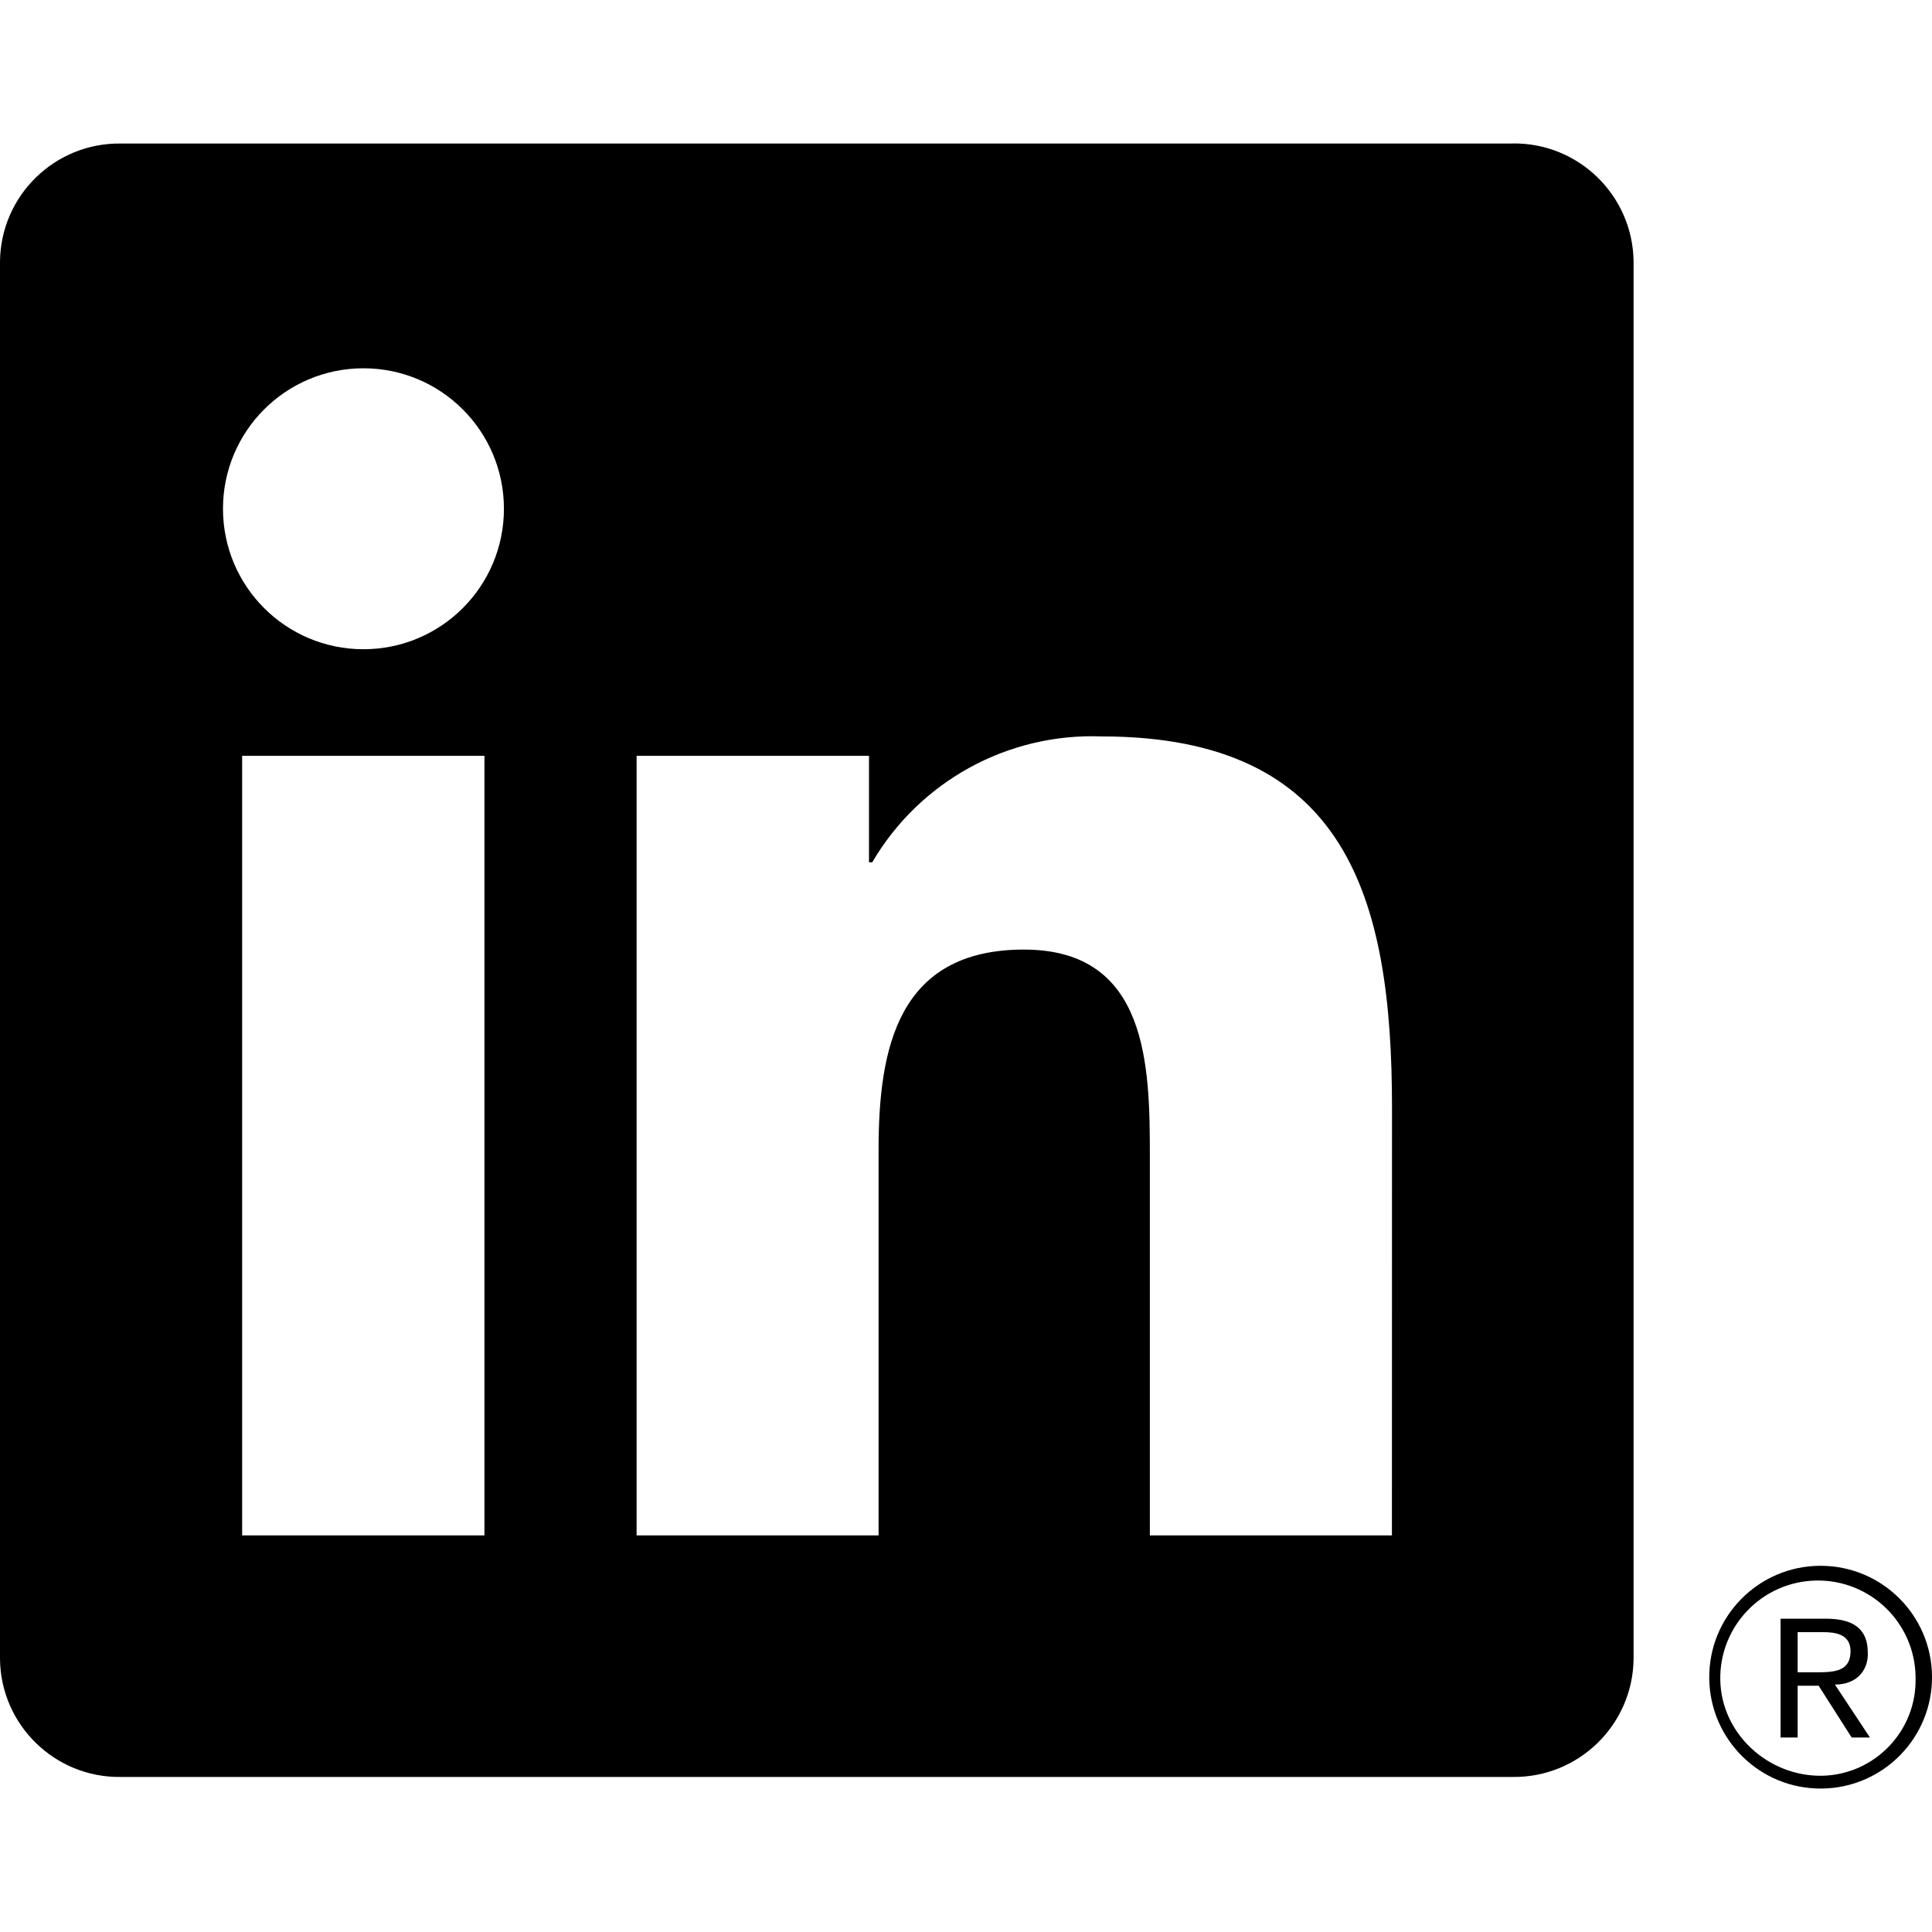
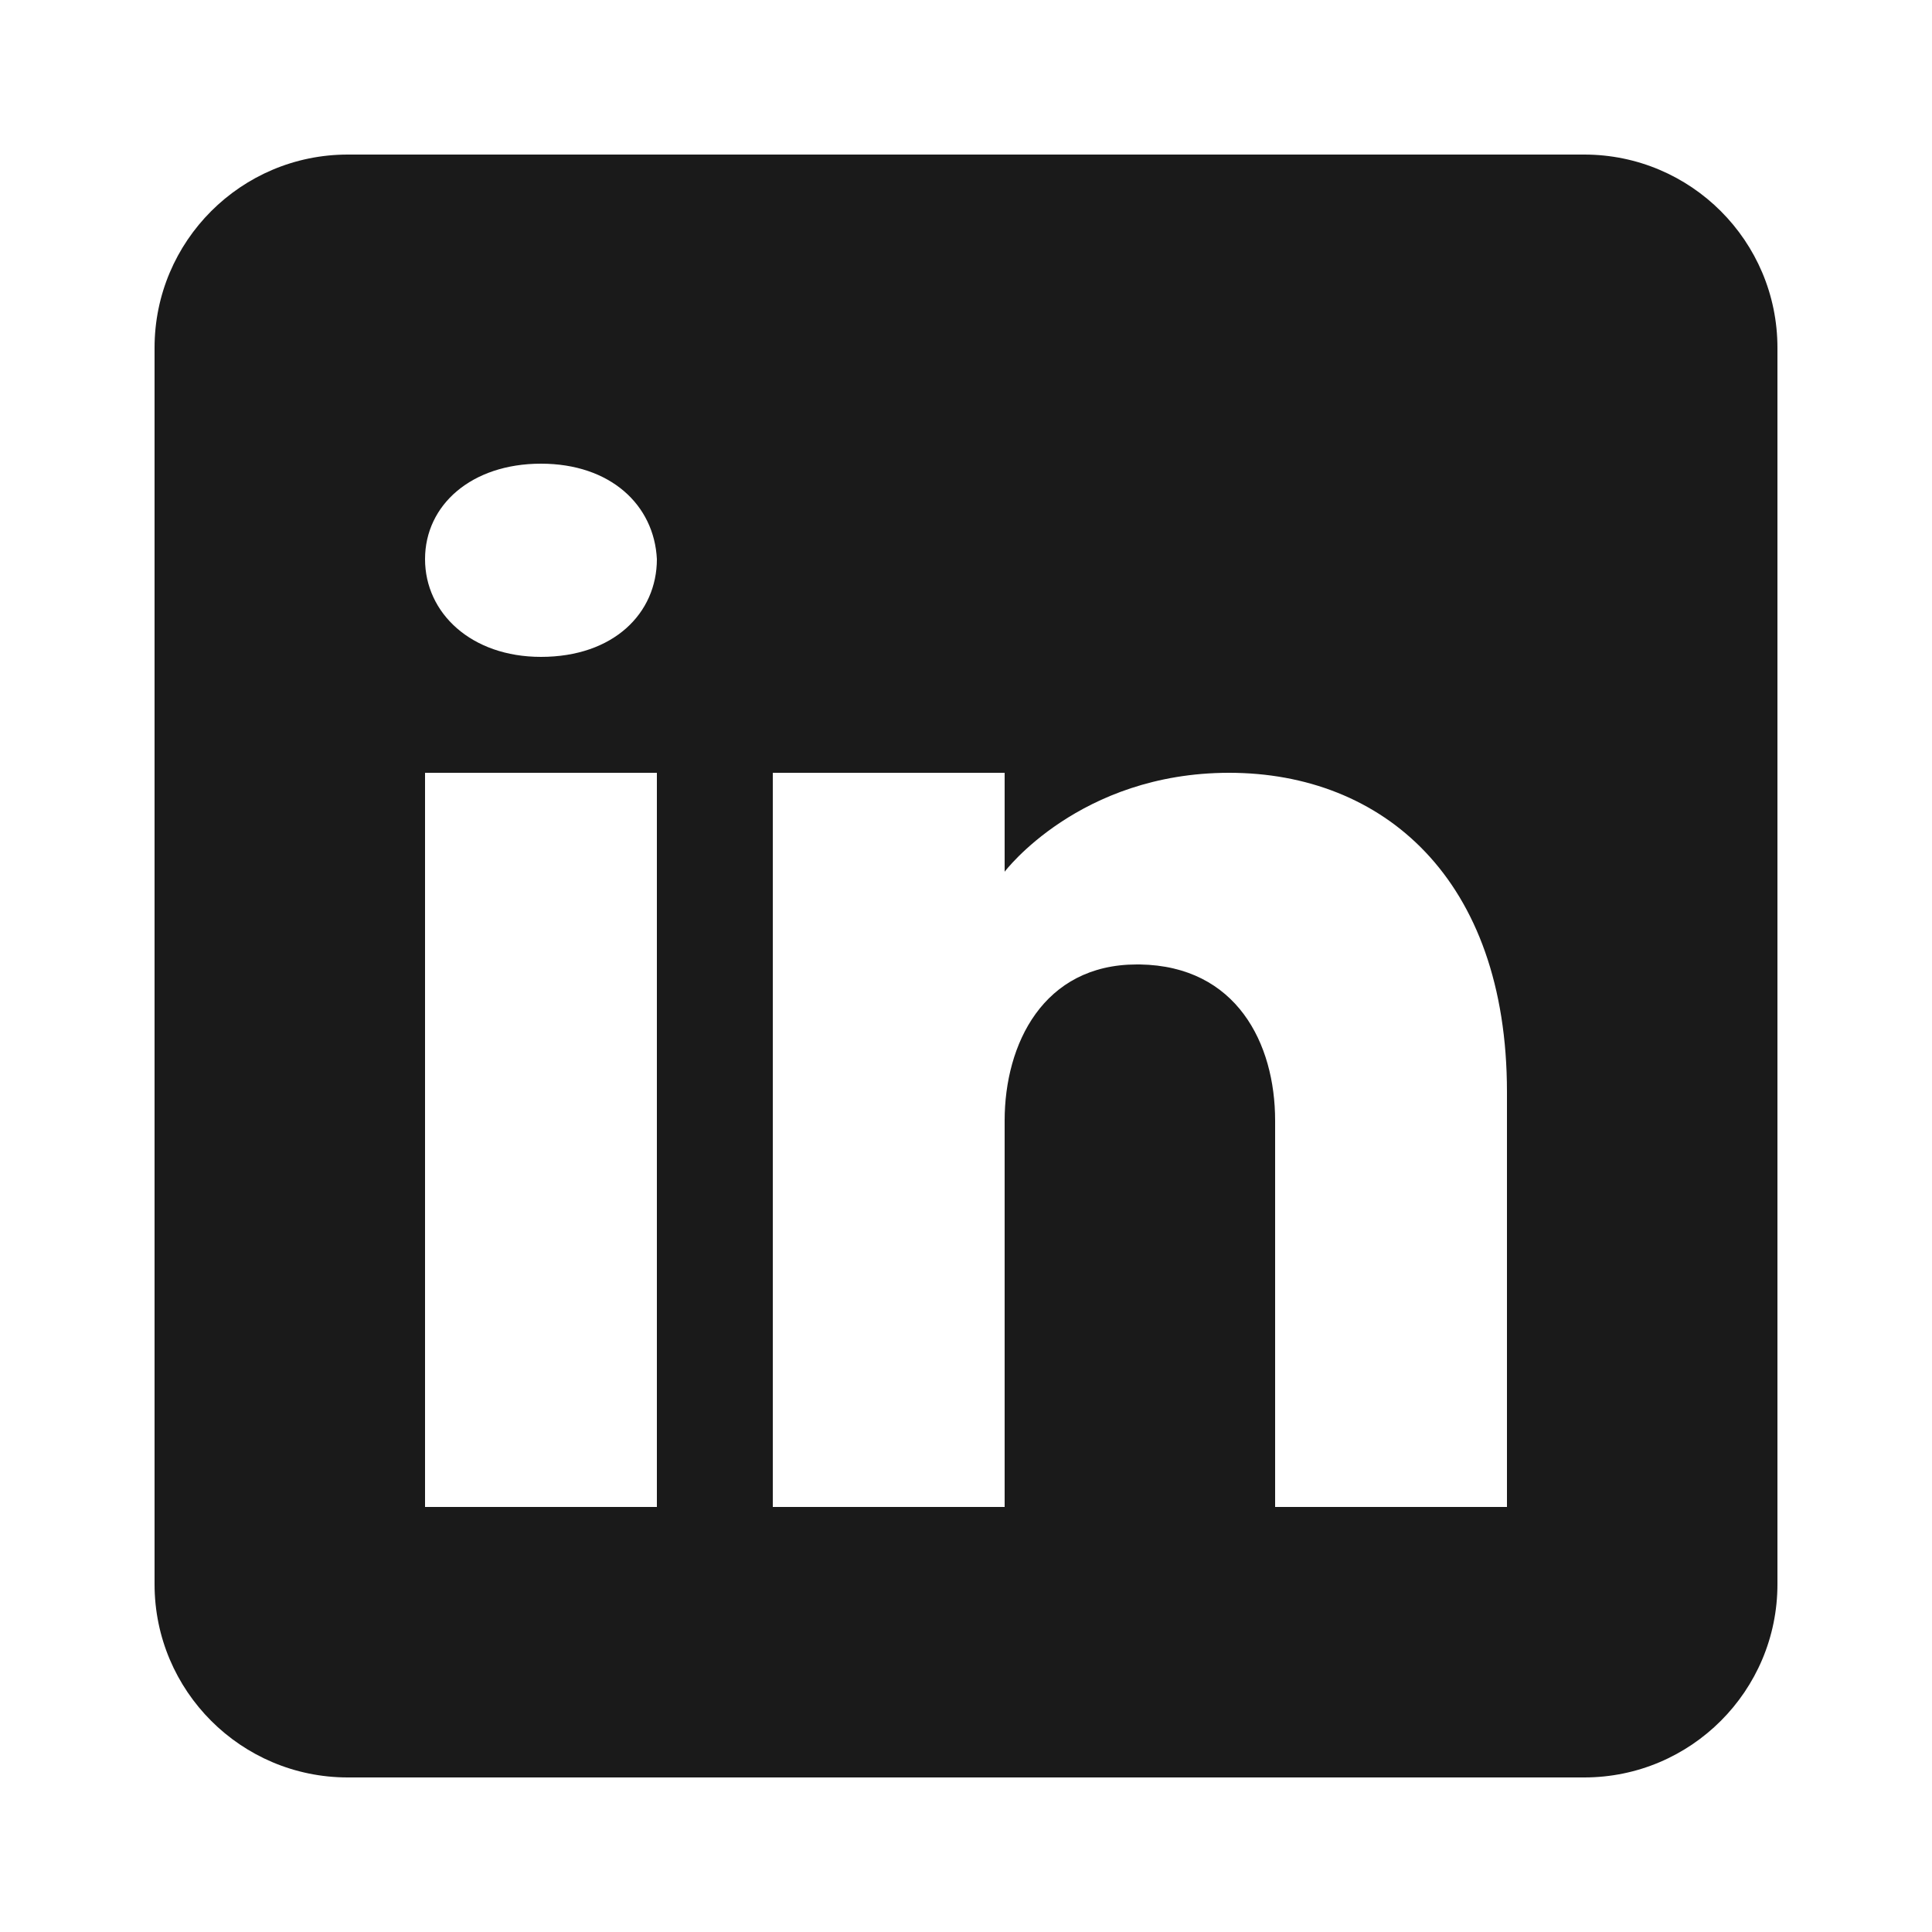
- <svg xmlns="http://www.w3.org/2000/svg" version="1.1" id="Capa_1" x="0px" y="0px" viewBox="0 0 24 24" style="enable-background:new 0 0 24 24;" xml:space="preserve" width="512" height="512">
-   <g>
-     <path id="Path_2525" d="M23.002,21.584h0.227l-0.435-0.658l0,0c0.266,0,0.407-0.169,0.409-0.376c0-0.008,0-0.017-0.001-0.025   c0-0.282-0.17-0.417-0.519-0.417h-0.564v1.476h0.212v-0.643h0.261L23.002,21.584z M22.577,20.774h-0.246v-0.499h0.312   c0.161,0,0.345,0.026,0.345,0.237c0,0.242-0.186,0.262-0.412,0.262" />
-     <path id="Path_2520" d="M17.291,19.073h-3.007v-4.709c0-1.123-0.02-2.568-1.564-2.568c-1.566,0-1.806,1.223-1.806,2.487v4.79H7.908   V9.389h2.887v1.323h0.04c0.589-1.006,1.683-1.607,2.848-1.564c3.048,0,3.609,2.005,3.609,4.612L17.291,19.073z M4.515,8.065   c-0.964,0-1.745-0.781-1.745-1.745c0-0.964,0.781-1.745,1.745-1.745c0.964,0,1.745,0.781,1.745,1.745   C6.26,7.284,5.479,8.065,4.515,8.065L4.515,8.065 M6.018,19.073h-3.01V9.389h3.01V19.073z M18.79,1.783H1.497   C0.68,1.774,0.01,2.429,0,3.246V20.61c0.01,0.818,0.68,1.473,1.497,1.464H18.79c0.819,0.01,1.492-0.645,1.503-1.464V3.245   c-0.012-0.819-0.685-1.474-1.503-1.463" />
-     <path id="Path_2526" d="M22.603,19.451c-0.764,0.007-1.378,0.633-1.37,1.397c0.007,0.764,0.633,1.378,1.397,1.37   c0.764-0.007,1.378-0.633,1.37-1.397c-0.007-0.754-0.617-1.363-1.37-1.37H22.603 M22.635,22.059   c-0.67,0.011-1.254-0.522-1.265-1.192c-0.011-0.67,0.523-1.222,1.193-1.233c0.67-0.011,1.222,0.523,1.233,1.193   c0,0.007,0,0.013,0,0.02C23.81,21.502,23.29,22.045,22.635,22.059h-0.031" />
-   </g>
+ <svg xmlns="http://www.w3.org/2000/svg" fill="#1A1A1A" viewBox="0 0 50 50" width="50px" height="50px">
+   <path d="M41,4H9C6.24,4,4,6.24,4,9v32c0,2.76,2.24,5,5,5h32c2.76,0,5-2.24,5-5V9C46,6.24,43.76,4,41,4z M17,20v19h-6V20H17z M11,14.47c0-1.4,1.2-2.47,3-2.47s2.93,1.07,3,2.47c0,1.4-1.12,2.53-3,2.53C12.2,17,11,15.87,11,14.47z M39,39h-6c0,0,0-9.26,0-10 c0-2-1-4-3.5-4.04h-0.08C27,24.96,26,27.02,26,29c0,0.91,0,10,0,10h-6V20h6v2.56c0,0,1.93-2.56,5.81-2.56 c3.97,0,7.19,2.73,7.19,8.26V39z" />
</svg>
